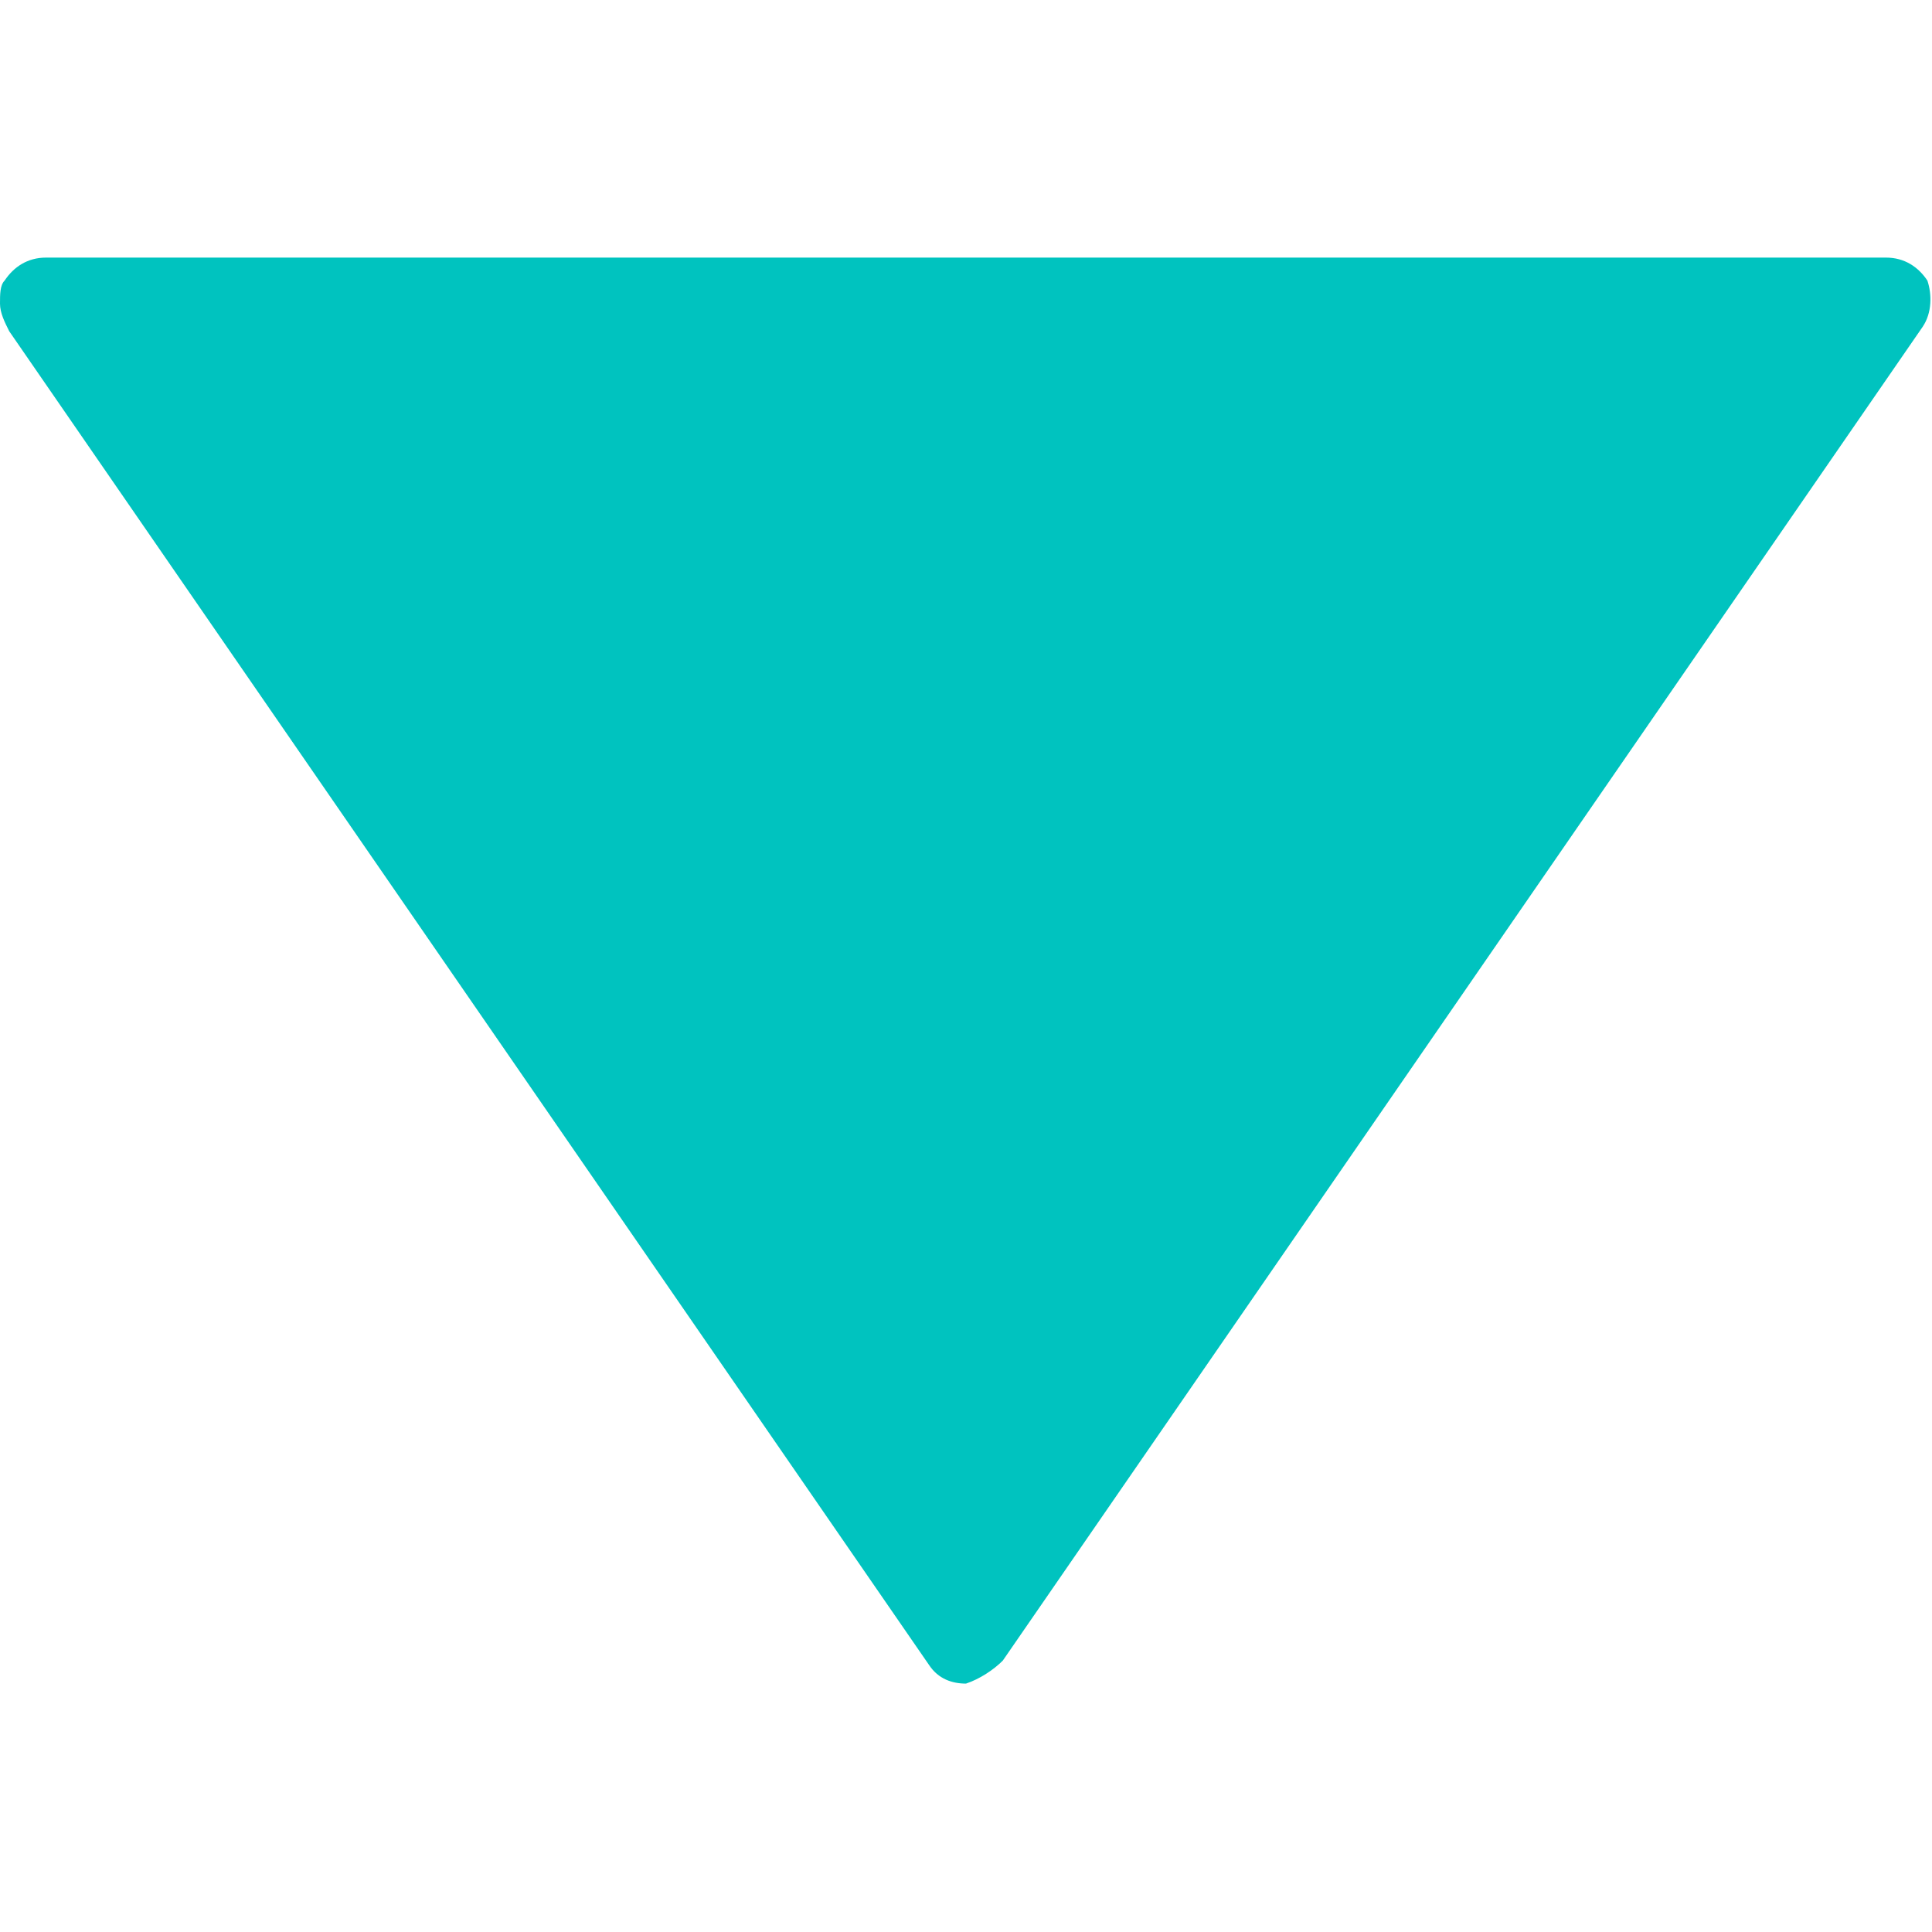
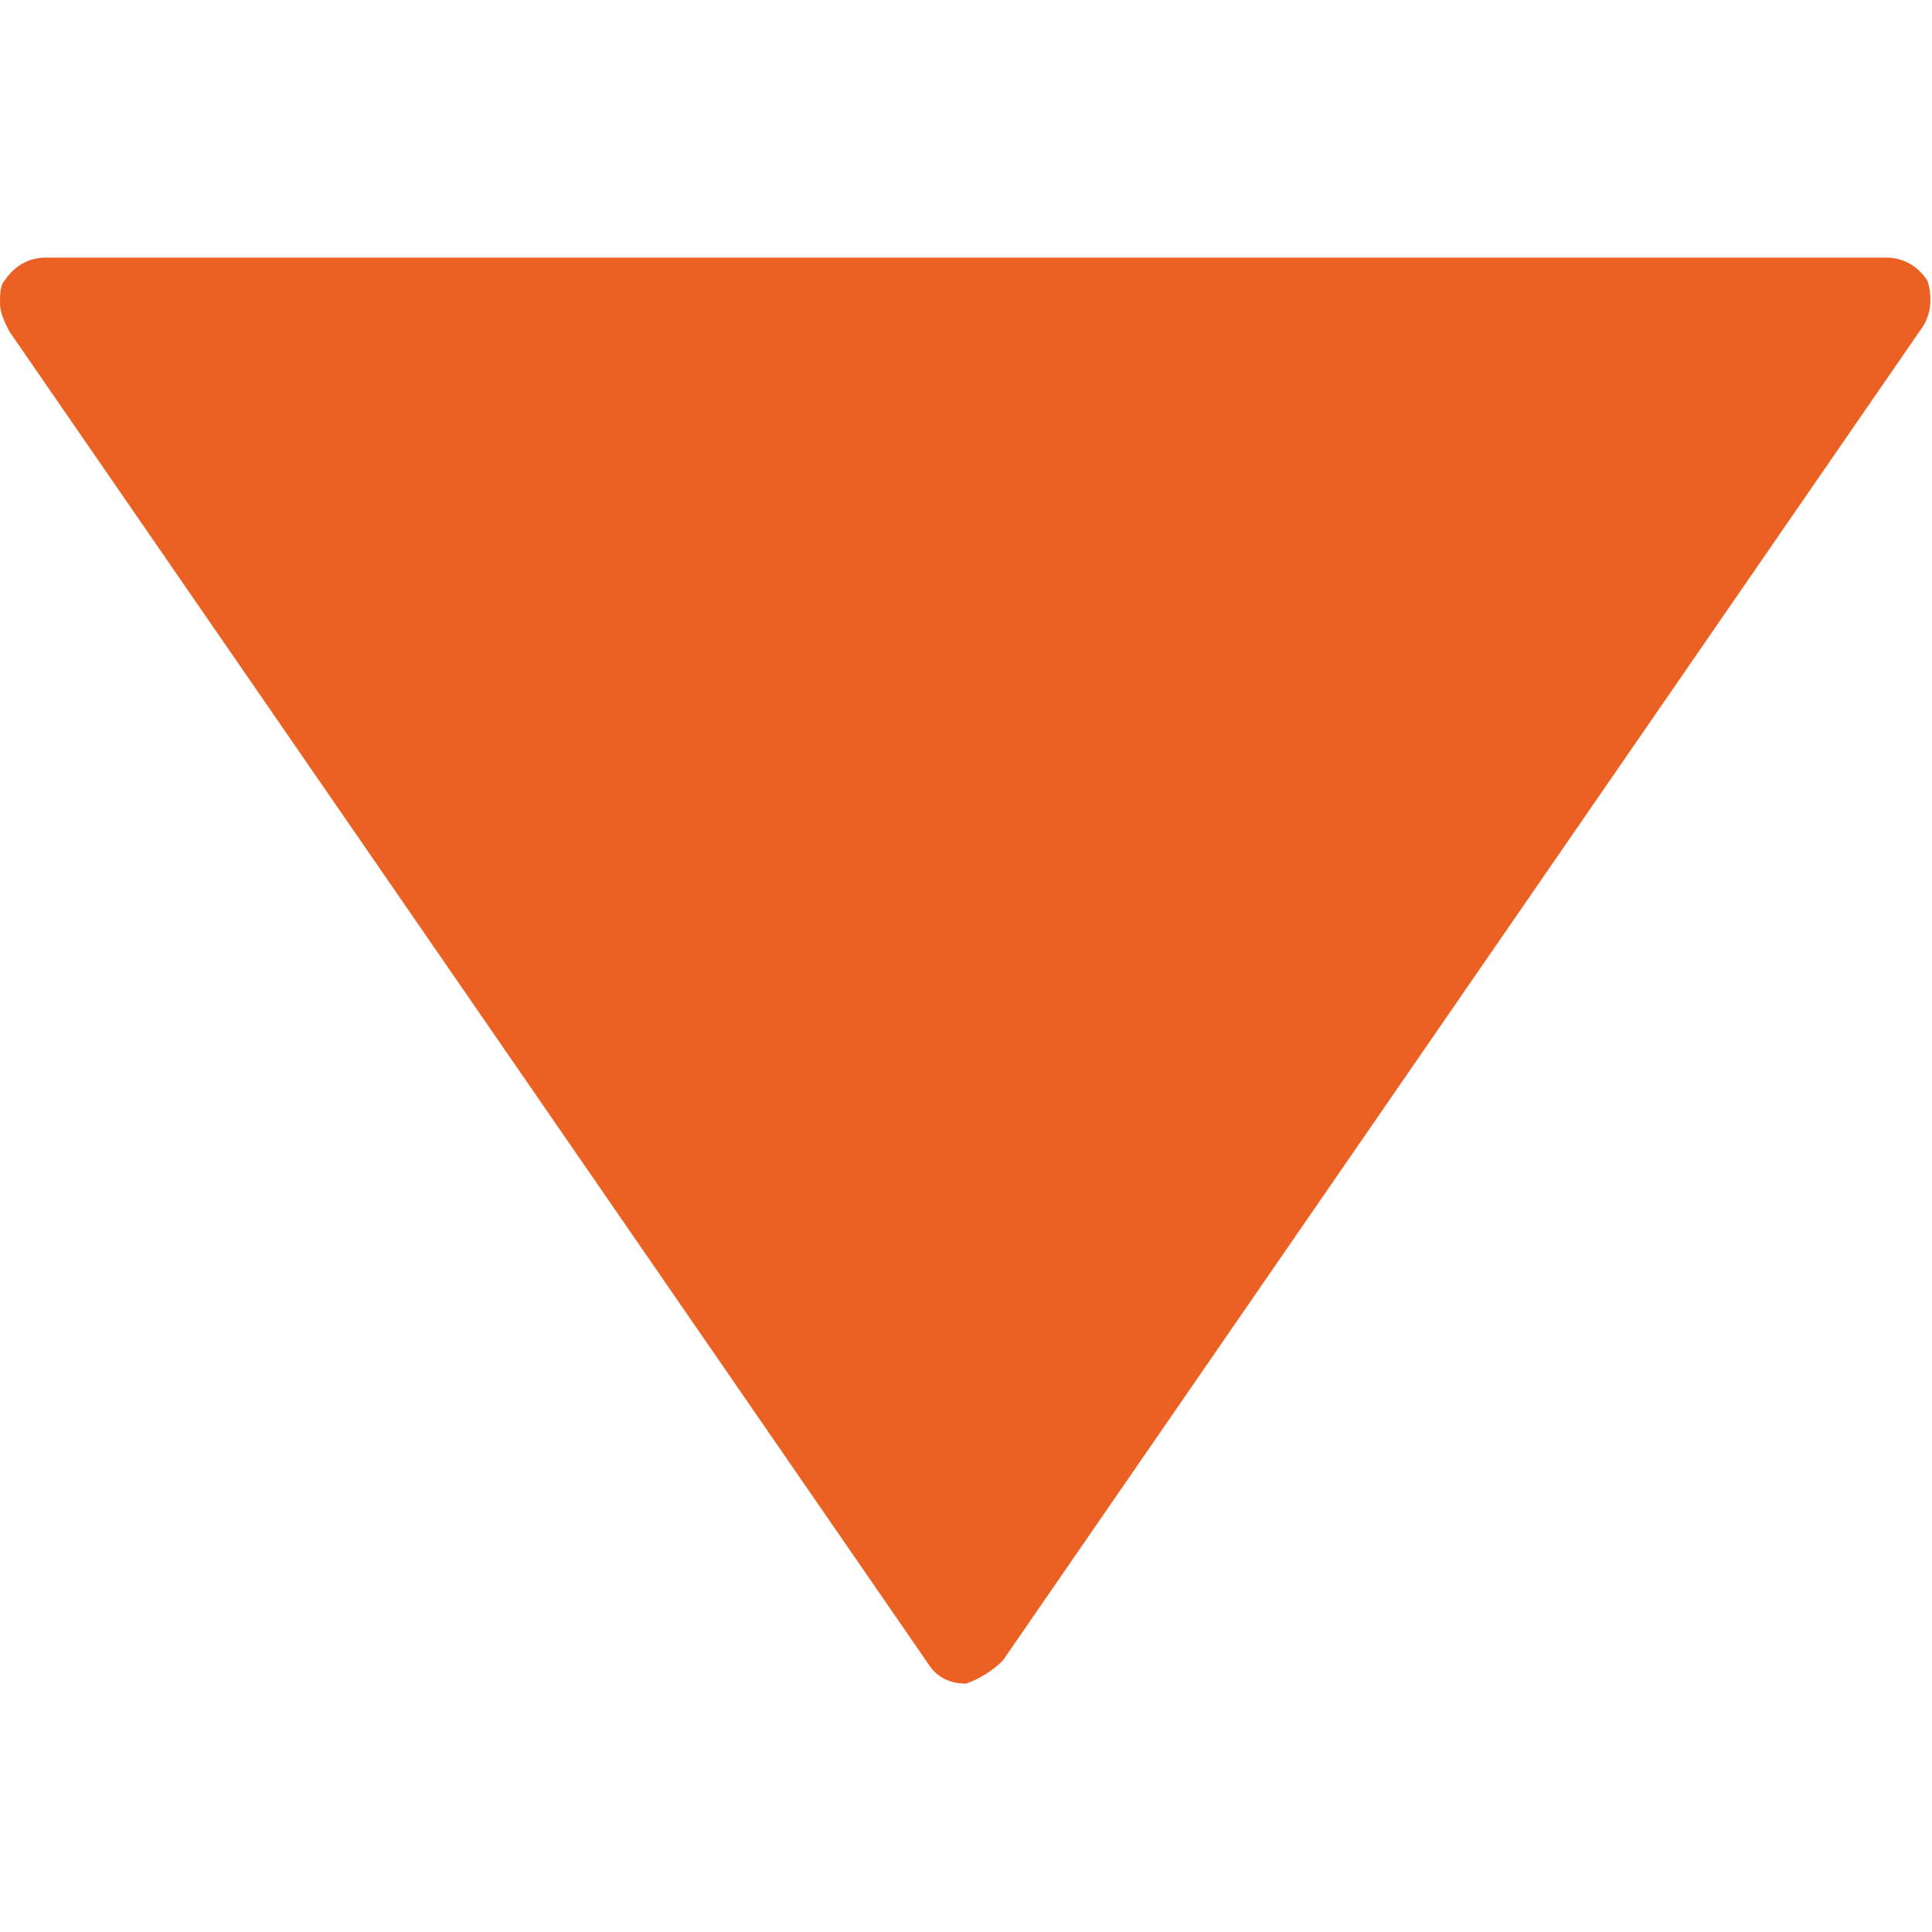
- <svg xmlns="http://www.w3.org/2000/svg" version="1.1" id="Capa_1" x="0px" y="0px" viewBox="-284 376 42 42" style="enable-background:new -284 376 42 42;" xml:space="preserve">
+ <svg xmlns="http://www.w3.org/2000/svg" version="1.1" id="Capa_1" x="0px" y="0px" viewBox="0 0 42 42" style="enable-background:new 0 0 42 42;" xml:space="preserve">
  <style type="text/css">
- 	.st0{fill:#00C3BF;}
+ 	.st0{fill:#EB6123;}
</style>
-   <path class="st0" d="M-262.2,412.1l20-29c0.2-0.3,0.2-0.7,0.1-1c-0.2-0.3-0.5-0.5-0.9-0.5h-40c-0.4,0-0.7,0.2-0.9,0.5  c-0.1,0.1-0.1,0.3-0.1,0.5c0,0.2,0.1,0.4,0.2,0.6l20,29c0.2,0.3,0.5,0.4,0.8,0.4C-262.7,412.5-262.4,412.3-262.2,412.1z" />
+   <path class="st0" d="M21.8,36.1l20-29c0.2-0.3,0.2-0.7,0.1-1c-0.2-0.3-0.5-0.5-0.9-0.5H1c-0.4,0-0.7,0.2-0.9,0.5C0,6.2,0,6.4,0,6.6  S0.1,7,0.2,7.2l20,29c0.2,0.3,0.5,0.4,0.8,0.4C21.3,36.5,21.6,36.3,21.8,36.1z" />
</svg>
